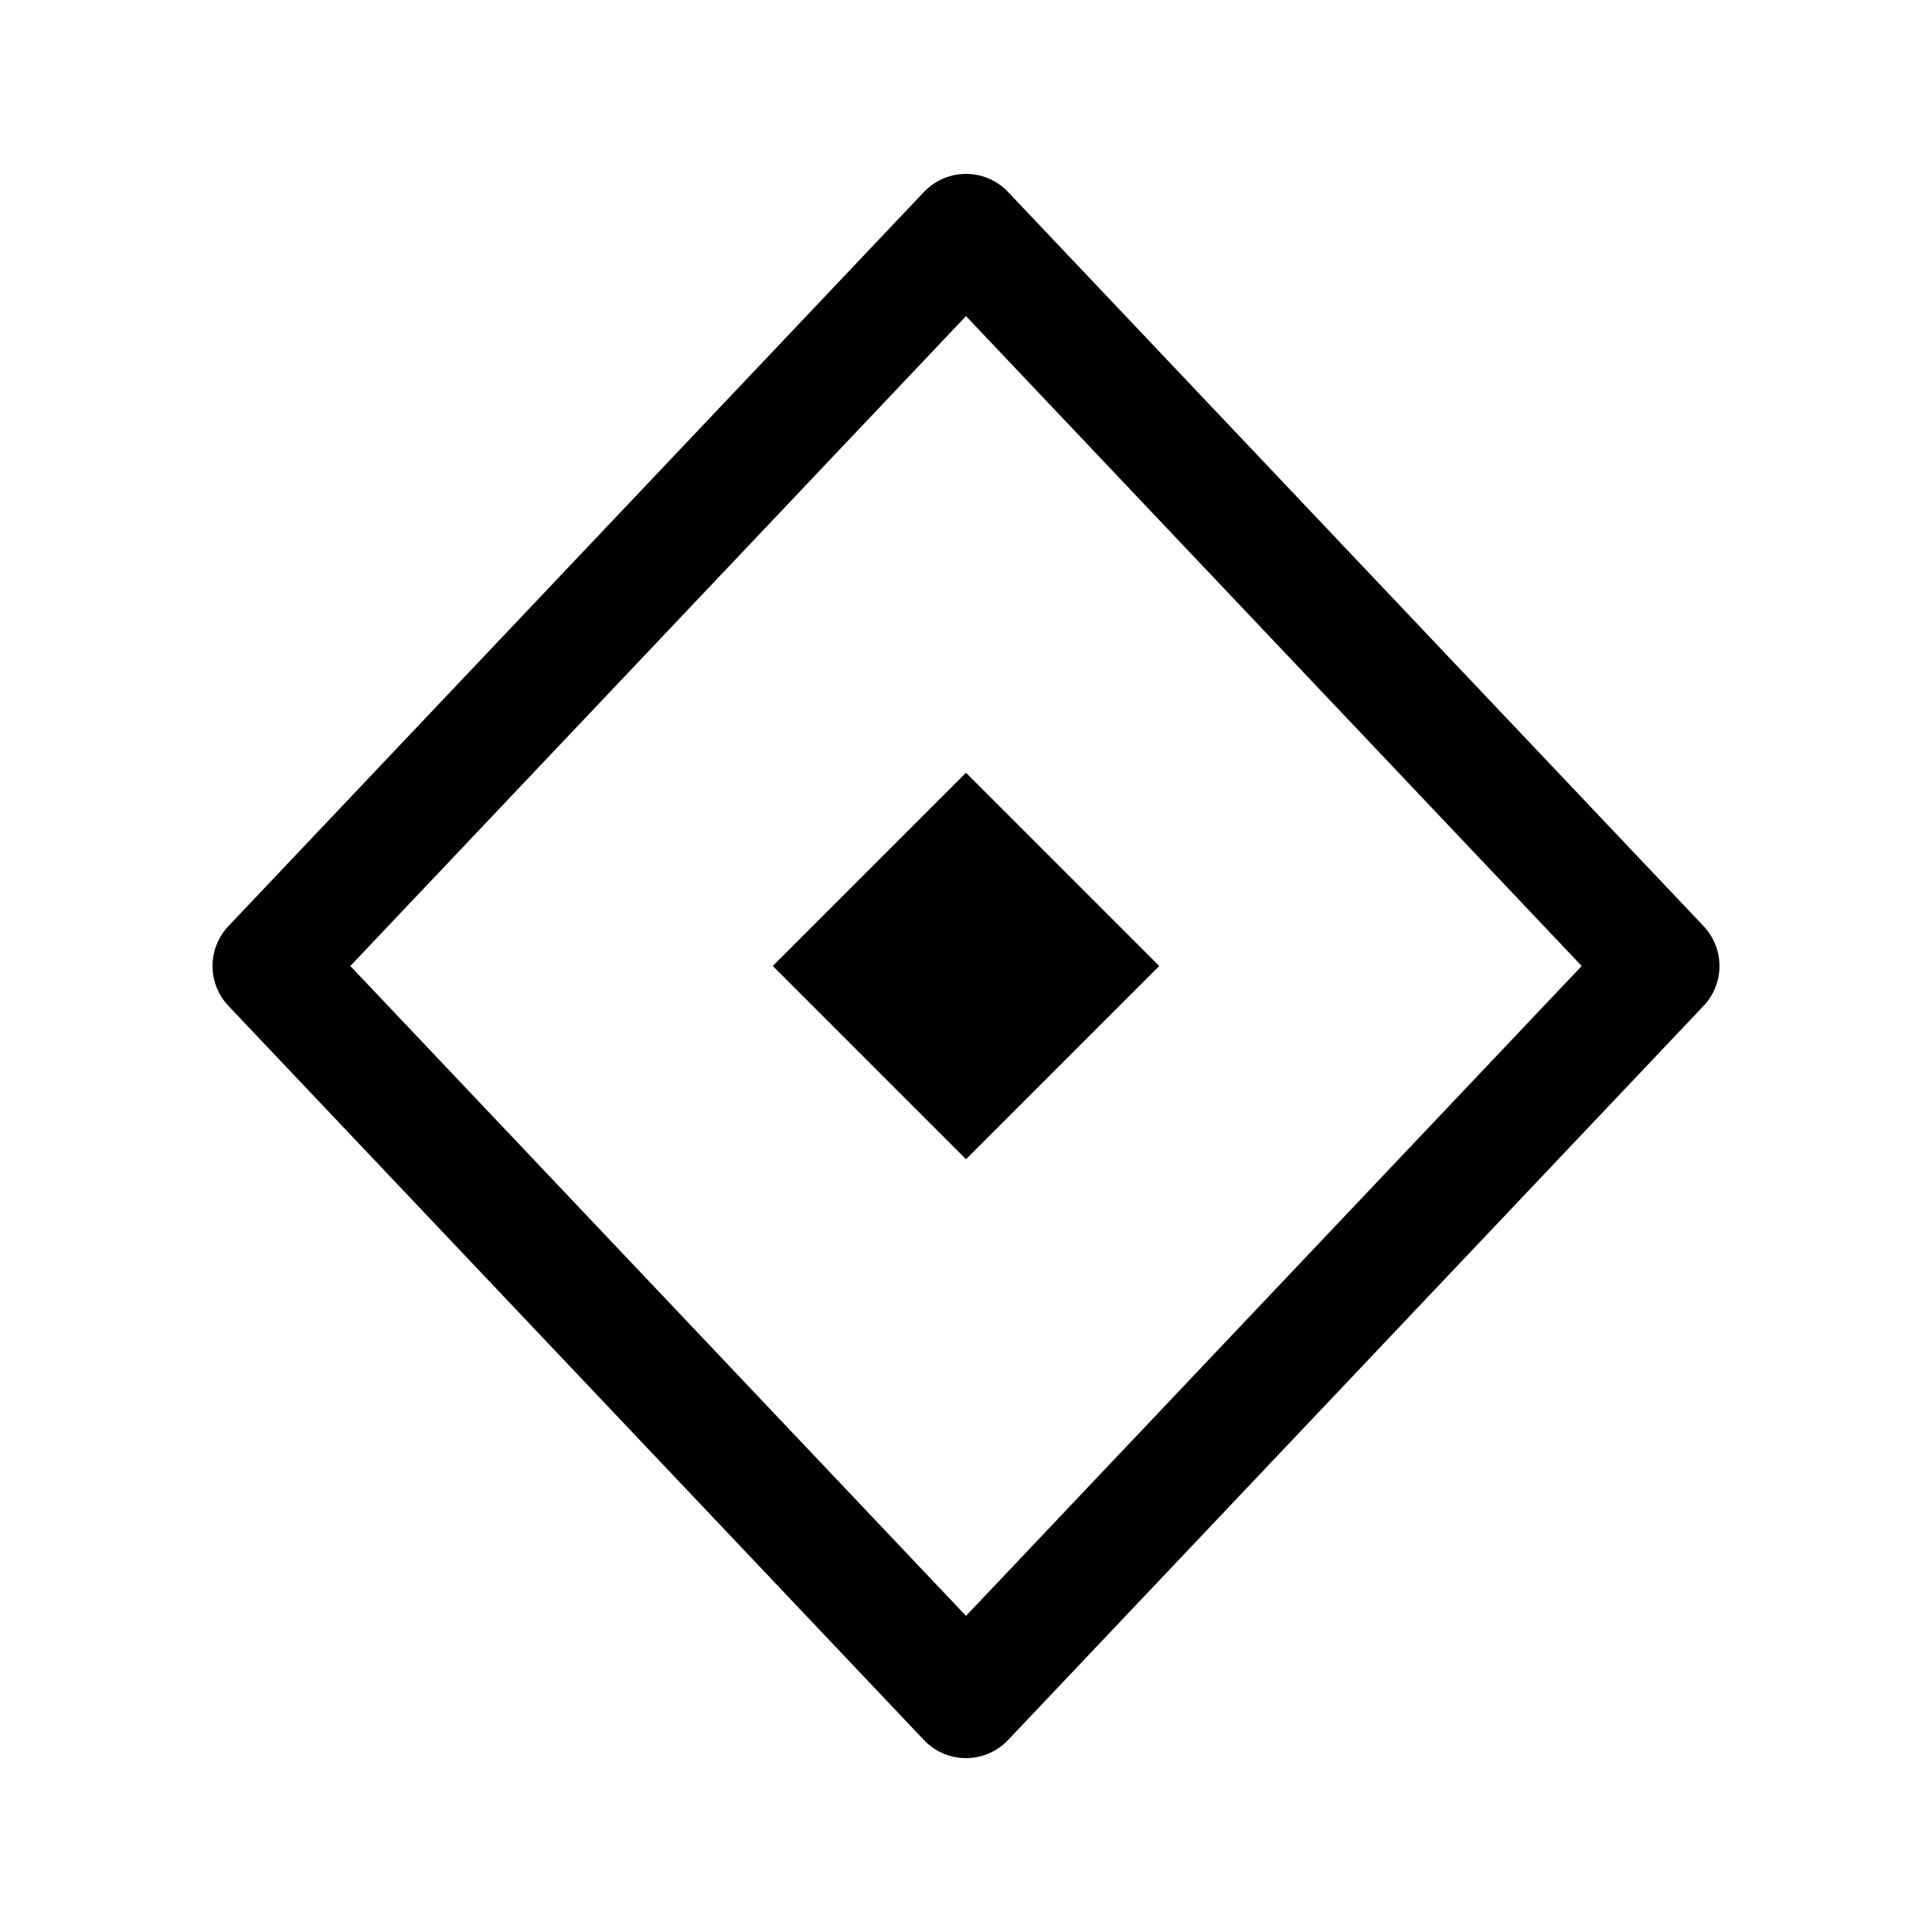
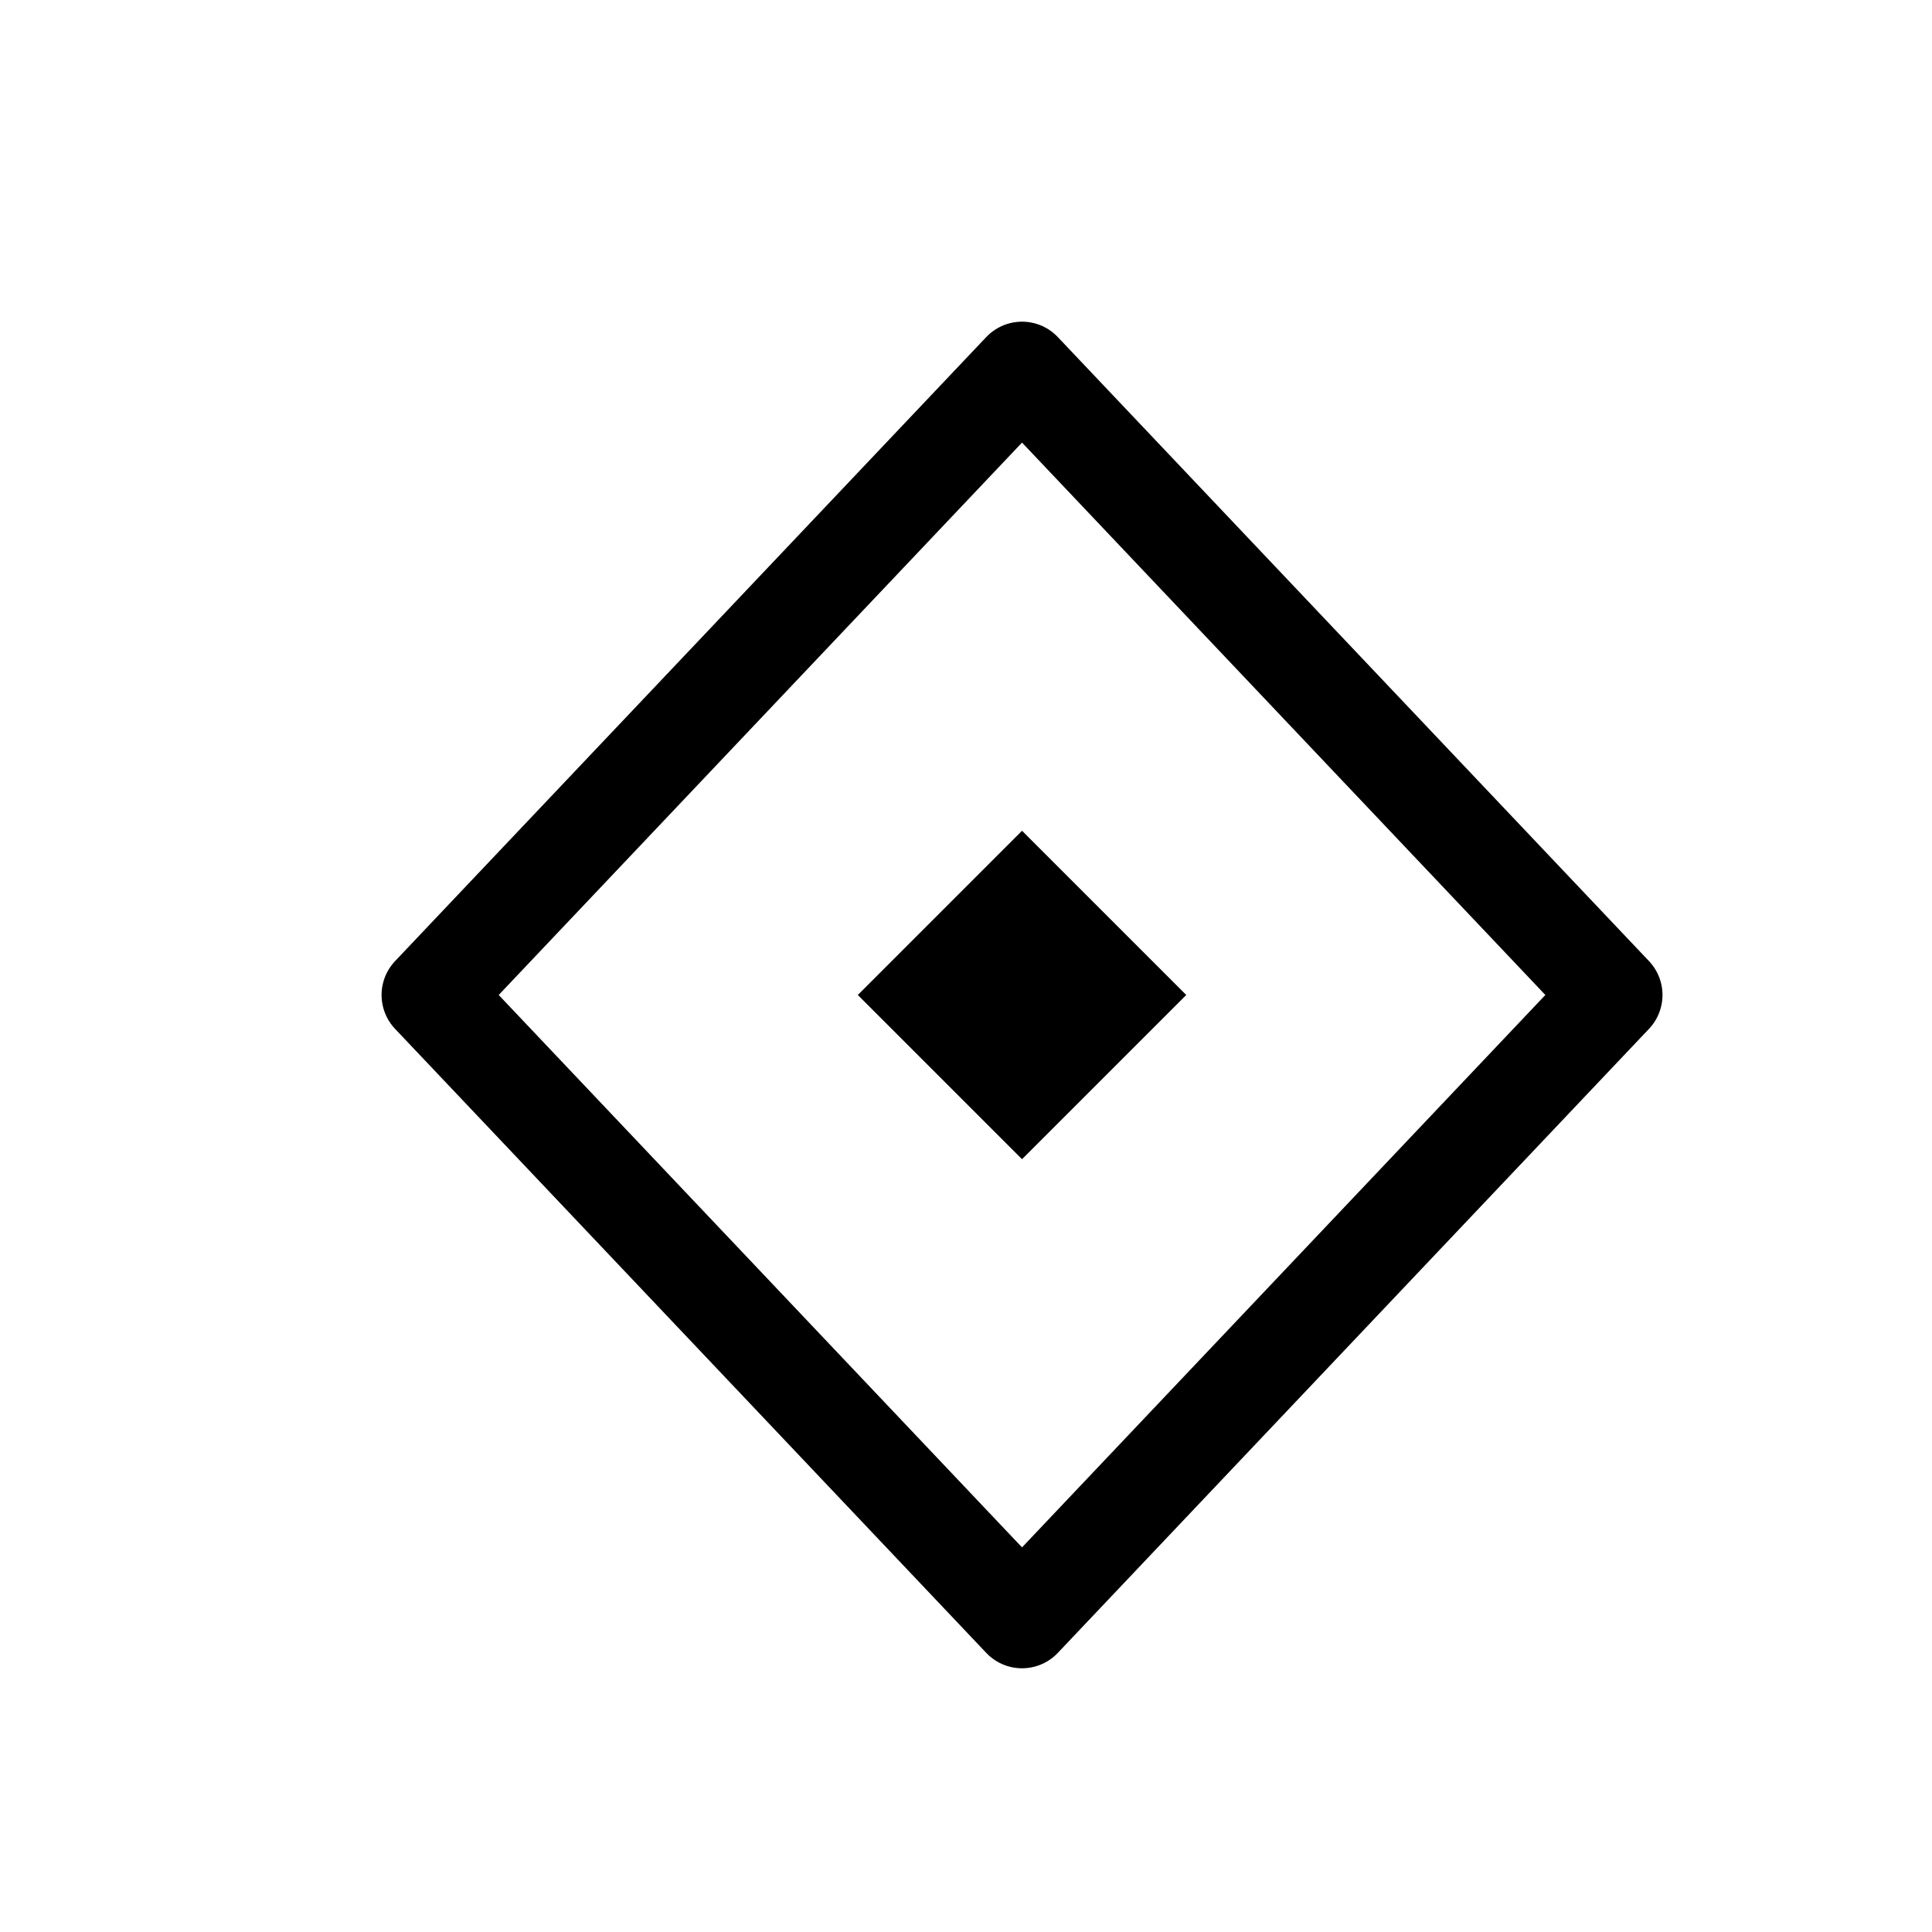
<svg xmlns="http://www.w3.org/2000/svg" viewBox="0 0 100 100">
-   <path d="M50,12L86,50L50,88L14,50Z" fill="none" stroke="#000" stroke-width="6" stroke-linecap="round" stroke-linejoin="round" />
-   <path d="M50,40L60,50L50,60L40,50Z" fill="#000" fill-rule="nonzero" />
+   <g transform="translate(10.40,9.00) scale(0.85)">
+     <path d="M50,12L86,50L50,88L14,50Z" fill="none" stroke="#000" stroke-width="6" stroke-linecap="round" stroke-linejoin="round" />
+     <path d="M50,40L60,50L50,60L40,50Z" fill="#000" fill-rule="nonzero" />
+   </g>
</svg>
